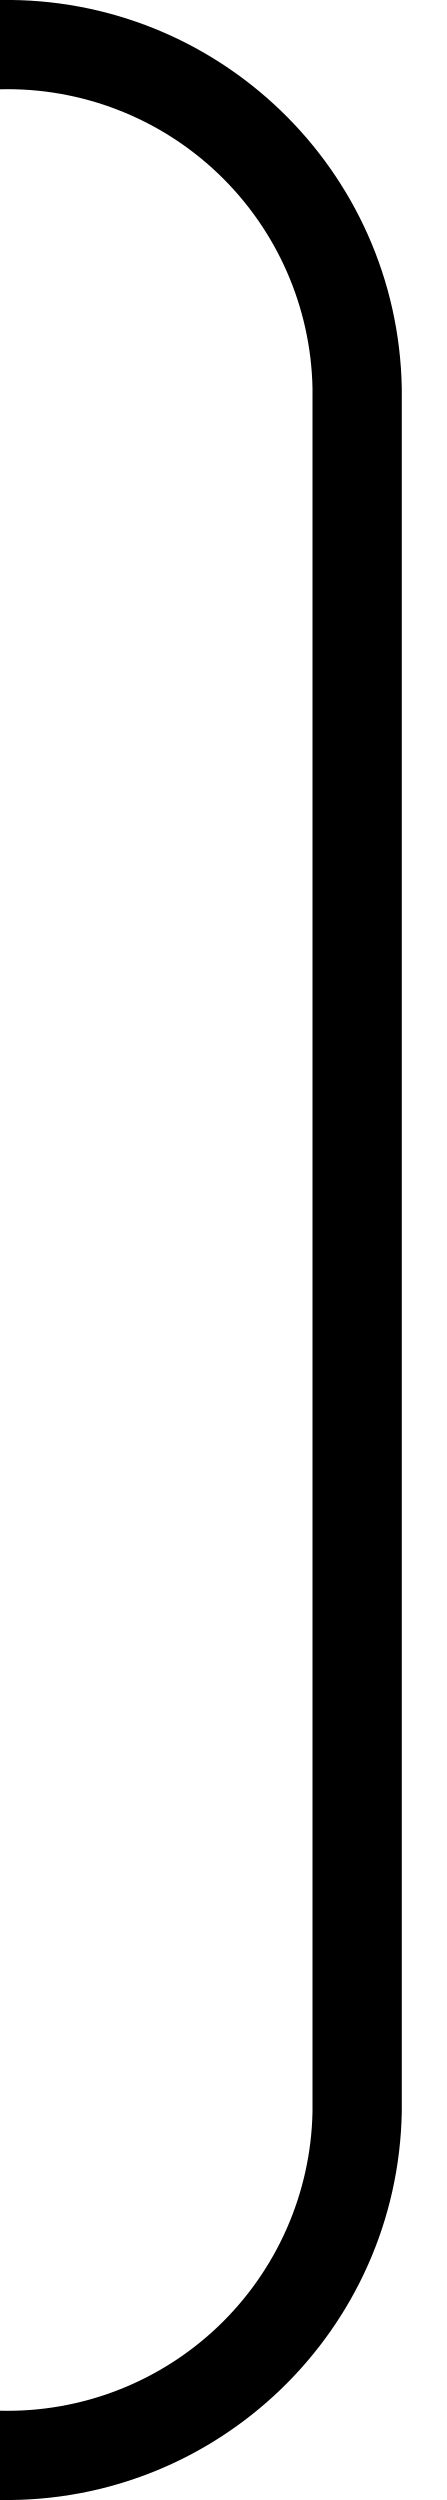
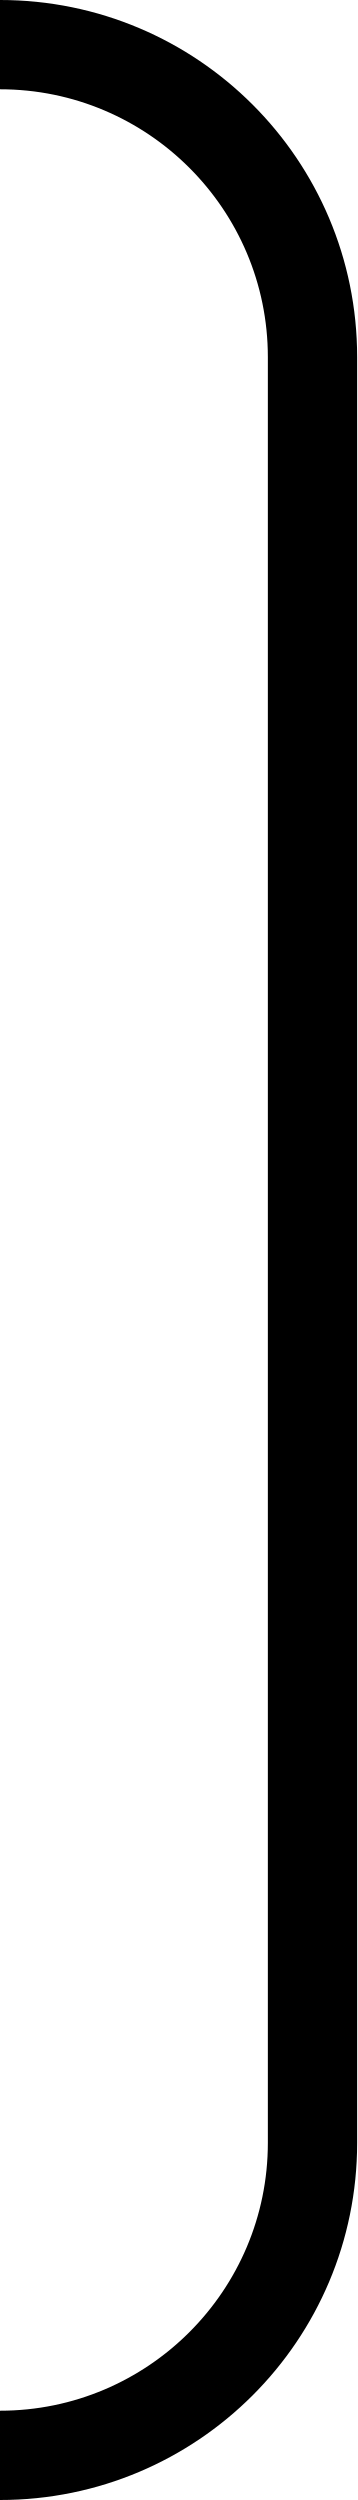
- <svg xmlns="http://www.w3.org/2000/svg" id="button-clip-2" viewBox="0 0 10 56">
-   <path d="M0,0A8.859,8.859,0,0,1,9,8.69V47.31A8.859,8.859,0,0,1,0,56V54a6.833,6.833,0,0,0,7-6.69V8.69A6.834,6.834,0,0,0,0,2Z" />
+ <svg xmlns="http://www.w3.org/2000/svg" version="1.1" id="Layer_1" height="100%" width="auto" x="0px" y="0px" viewBox="0 0 8 56">
+   <g>
+     <path d="M6,8v40c0,3.31-2.69,6-6,6l0,2c4.42,0,8-3.58,8-8V8c0-4.42-3.58-8-8-8l0,2   C3.31,2,6,4.69,6,8z" />
+   </g>
</svg>
